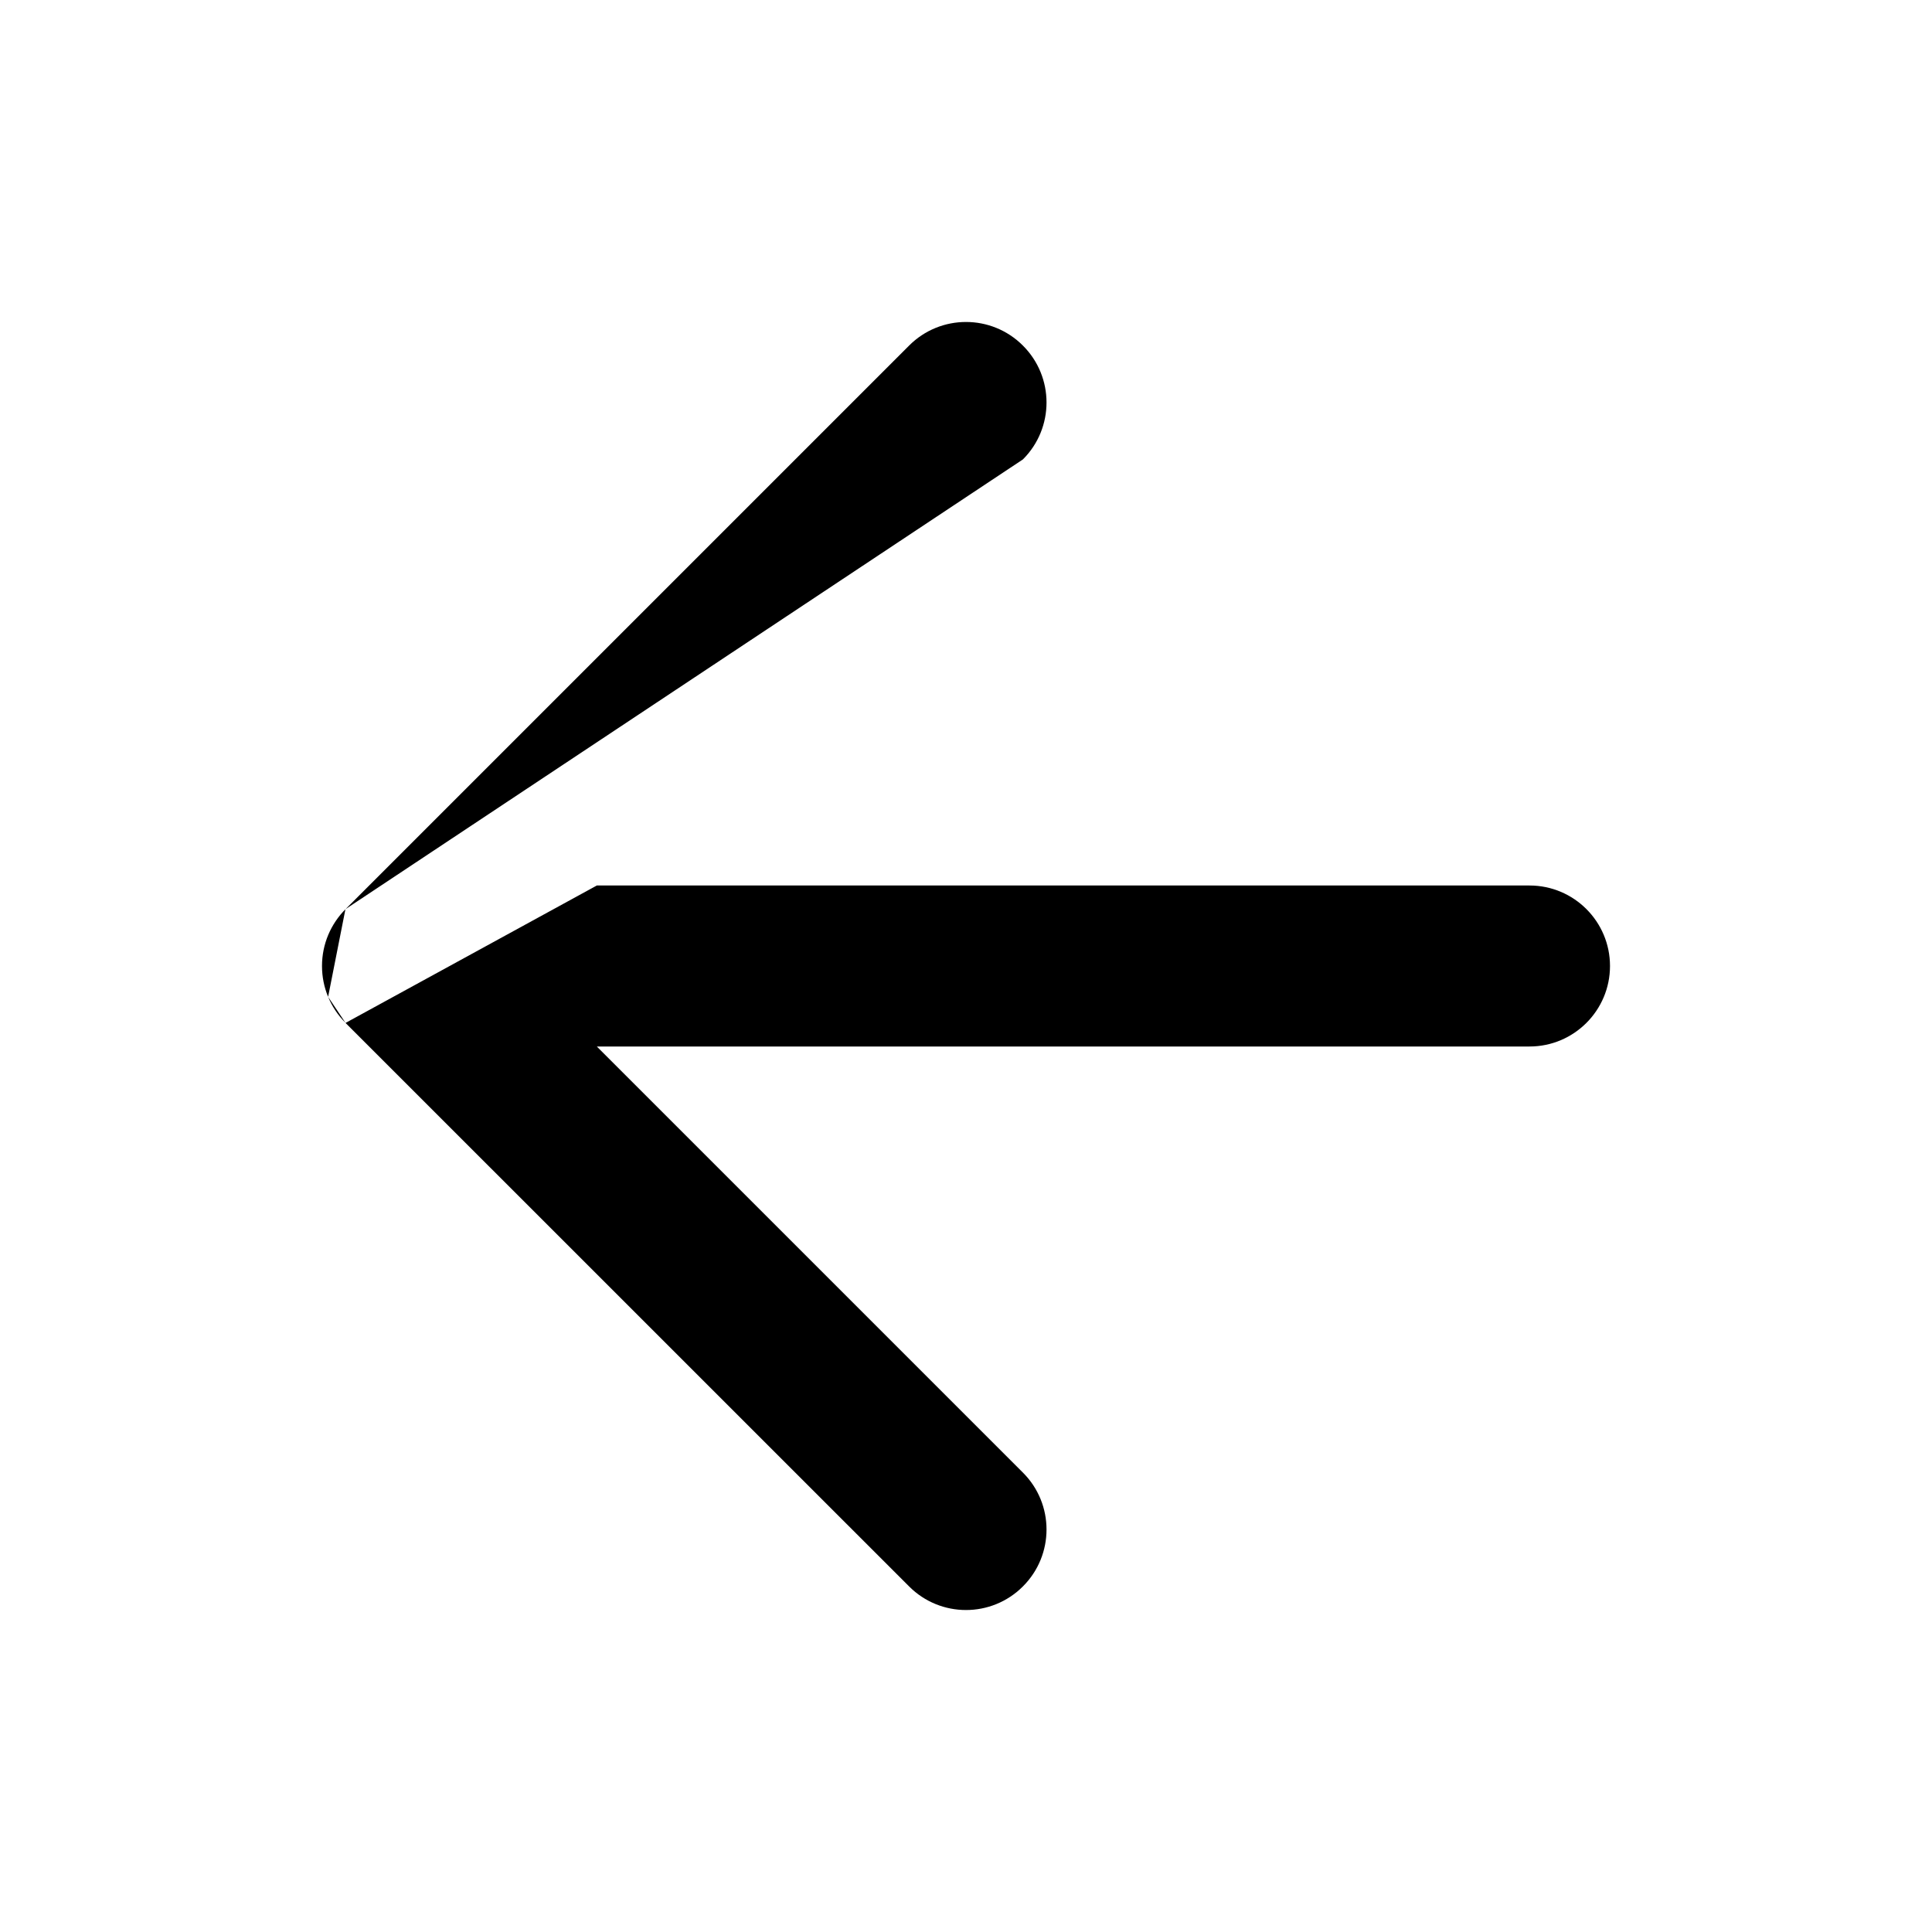
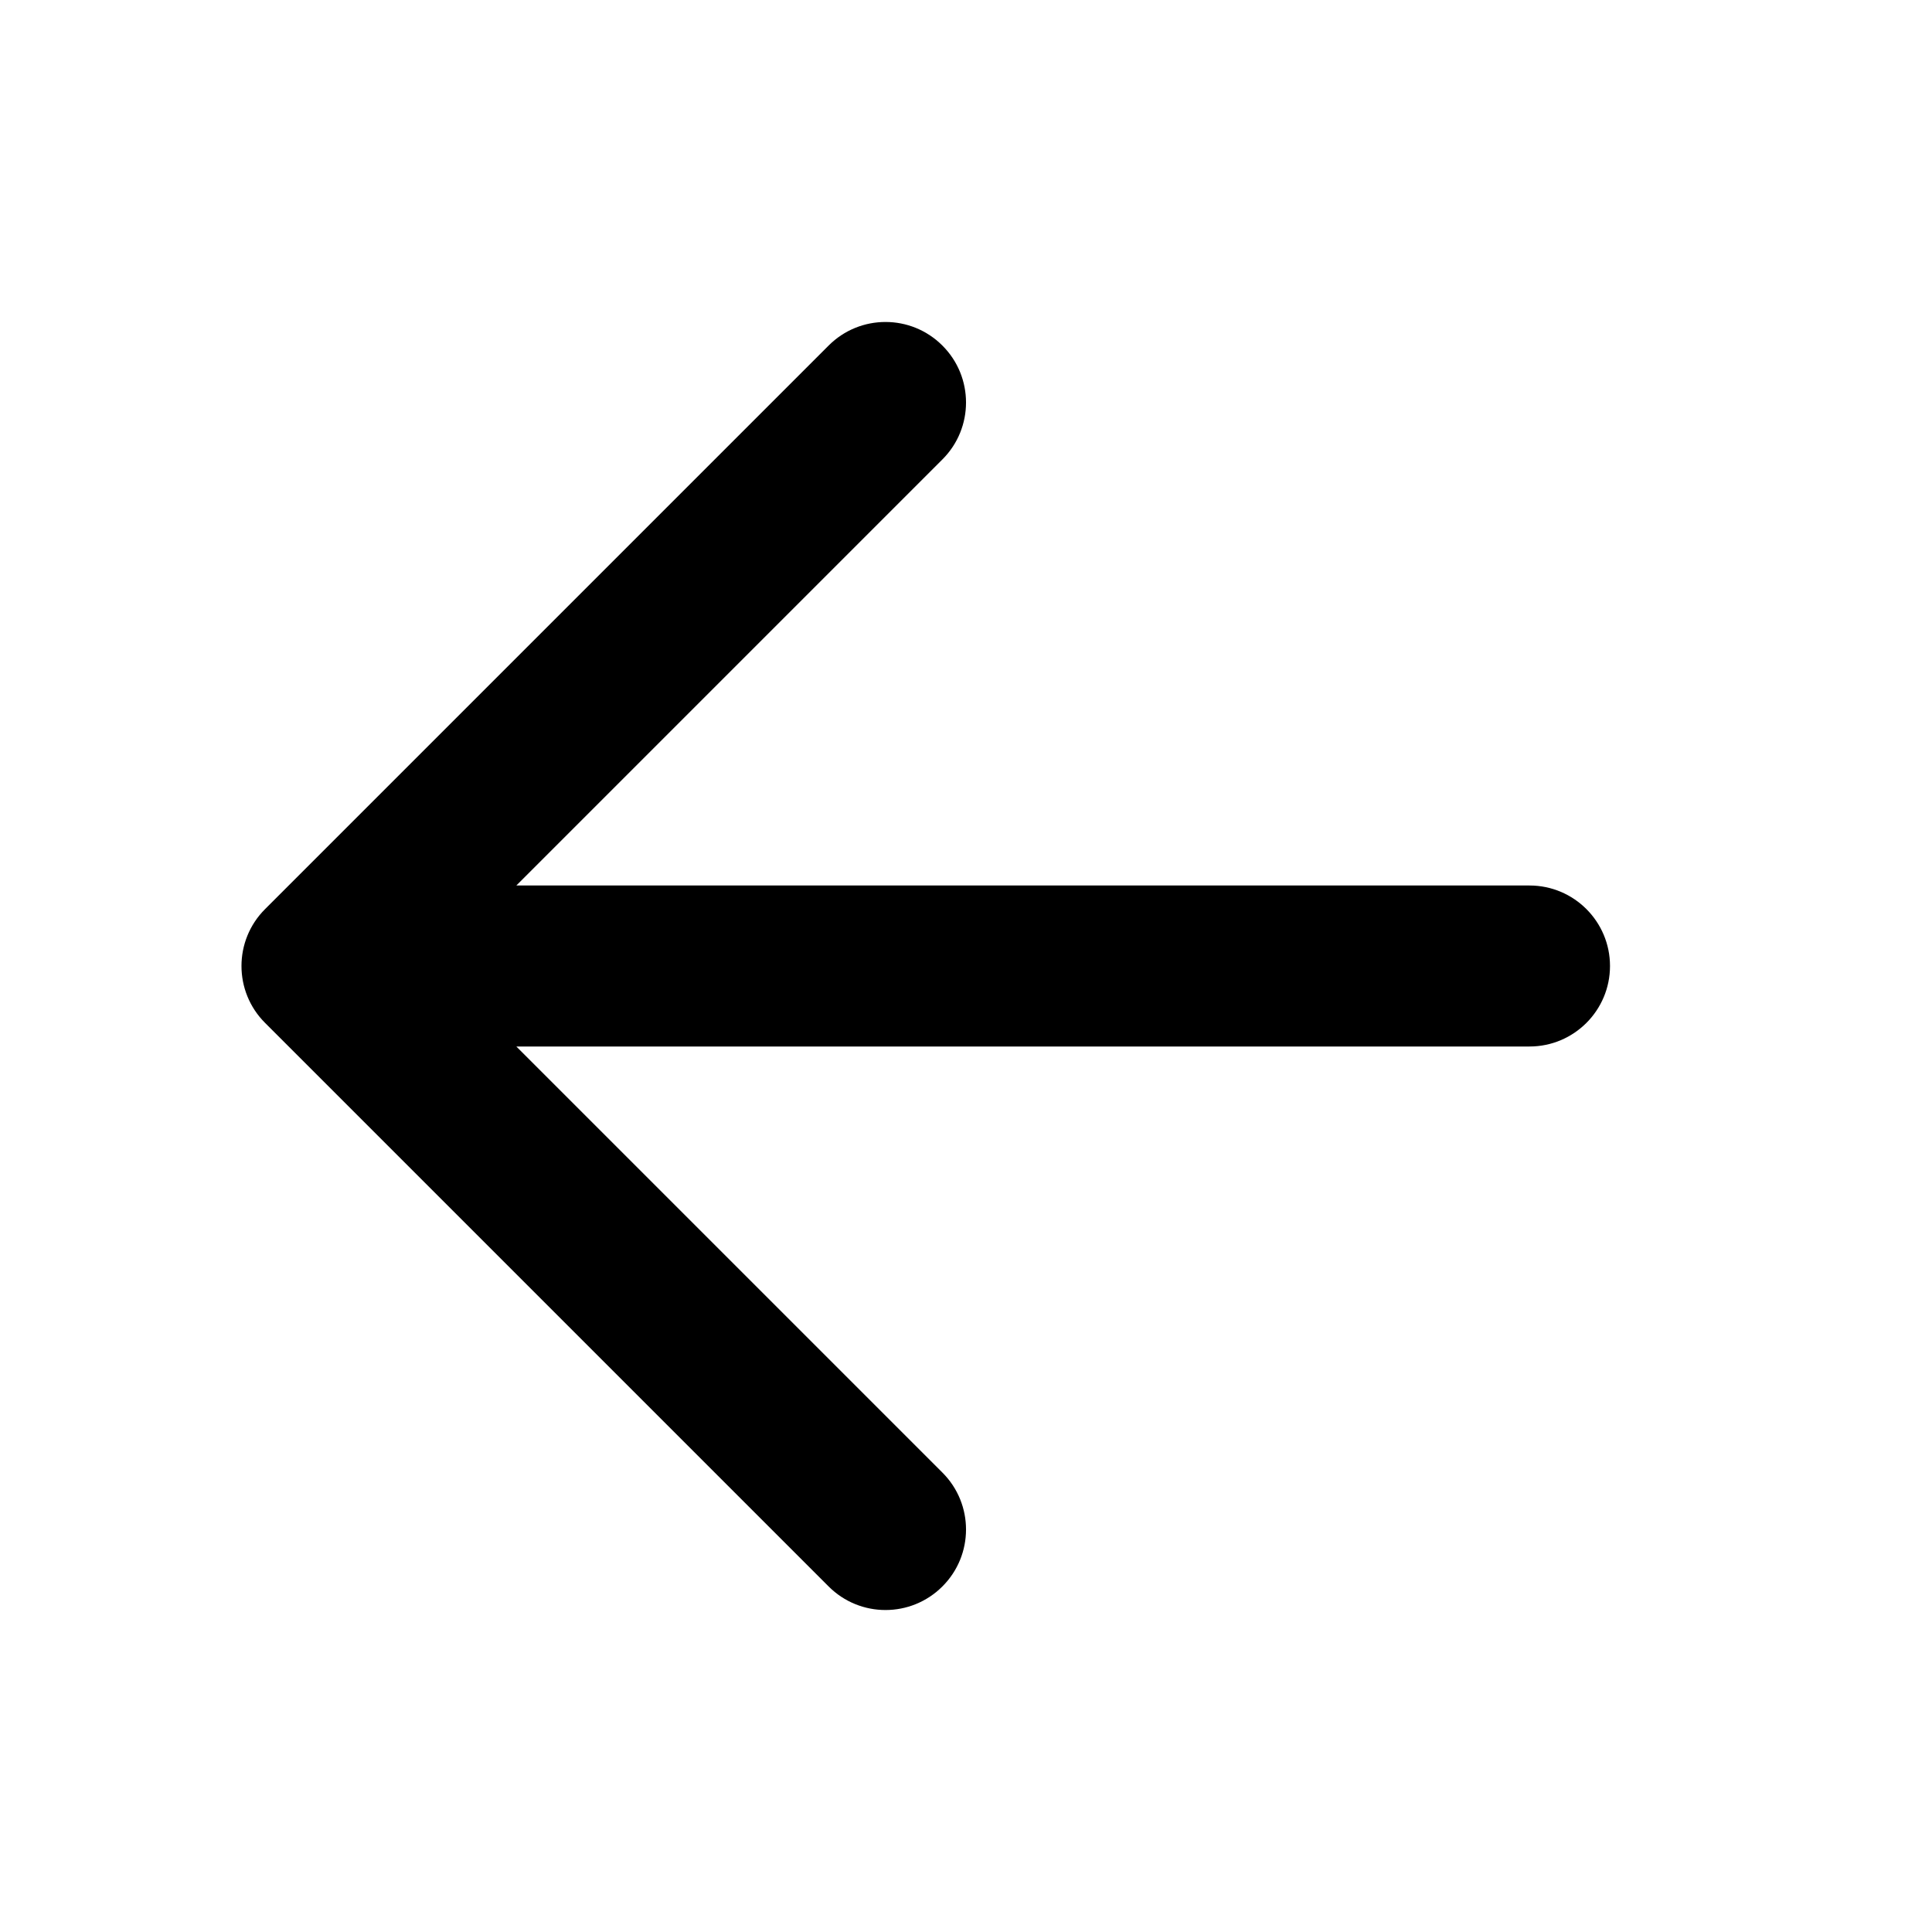
<svg xmlns="http://www.w3.org/2000/svg" width="24" height="24" viewBox="0 0 24 24" fill="none">
-   <path fill-rule="evenodd" clip-rule="evenodd" d="M12.707 5.707C13.098 5.317 13.098 4.683 12.707 4.293C12.317 3.902 11.683 3.902 11.293 4.293L4.293 11.293L4.293 11.293M12.707 5.707L7.414 11L12.707 5.707ZM7.414 11H19C19.552 11 20 11.448 20 12C20 12.552 19.552 13 19 13H7.414L12.707 18.293C13.098 18.683 13.098 19.317 12.707 19.707C12.317 20.098 11.683 20.098 11.293 19.707L4.293 12.708L4.293 12.707M4.291 12.705C4.196 12.61 4.124 12.5 4.076 12.383L4.291 12.705ZM4.291 11.295C4.111 11.476 4 11.725 4 12C4 12.136 4.027 12.265 4.076 12.383" fill="black" />
+   <path fill-rule="evenodd" clip-rule="evenodd" d="M11.707 5.707C12.098 5.317 12.098 4.683 11.707 4.293C11.317 3.902 10.683 3.902 10.293 4.293L3.293 11.293C2.902 11.683 2.902 12.317 3.293 12.707L10.293 19.707C10.683 20.098 11.317 20.098 11.707 19.707C12.098 19.317 12.098 18.683 11.707 18.293L6.414 13H19C19.552 13 20 12.552 20 12C20 11.448 19.552 11 19 11H6.414L11.707 5.707Z" fill="black" />
</svg>
